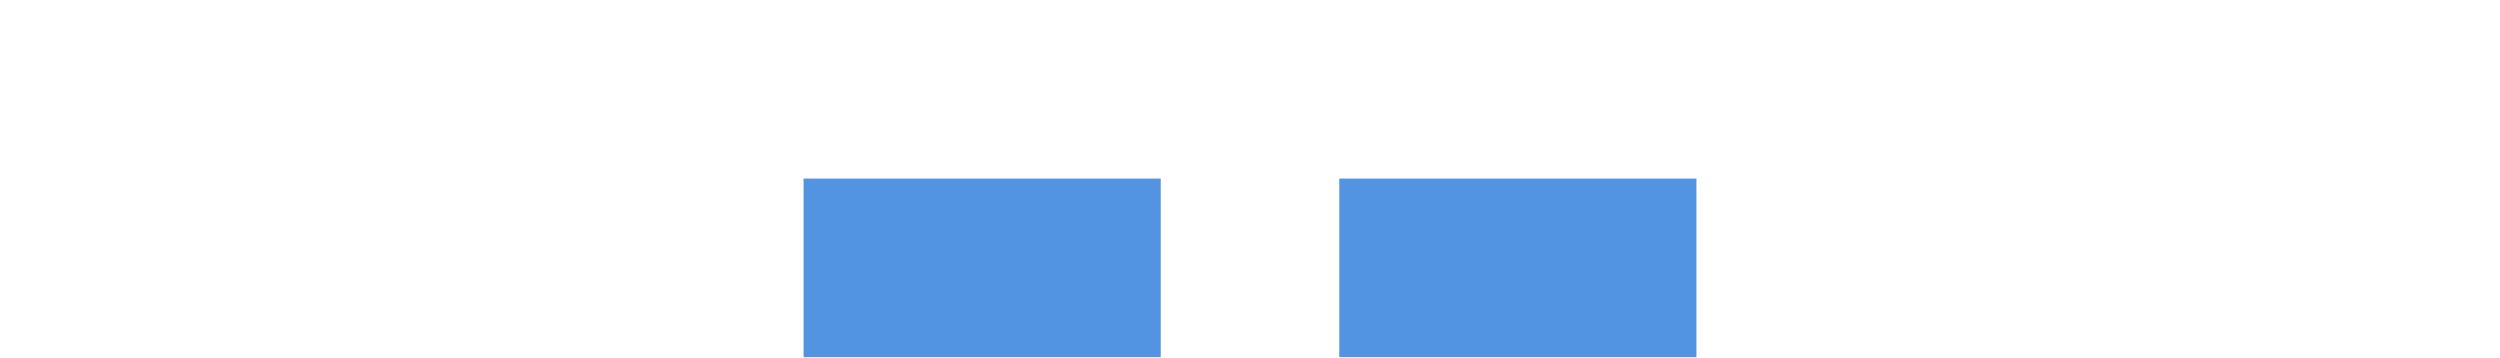
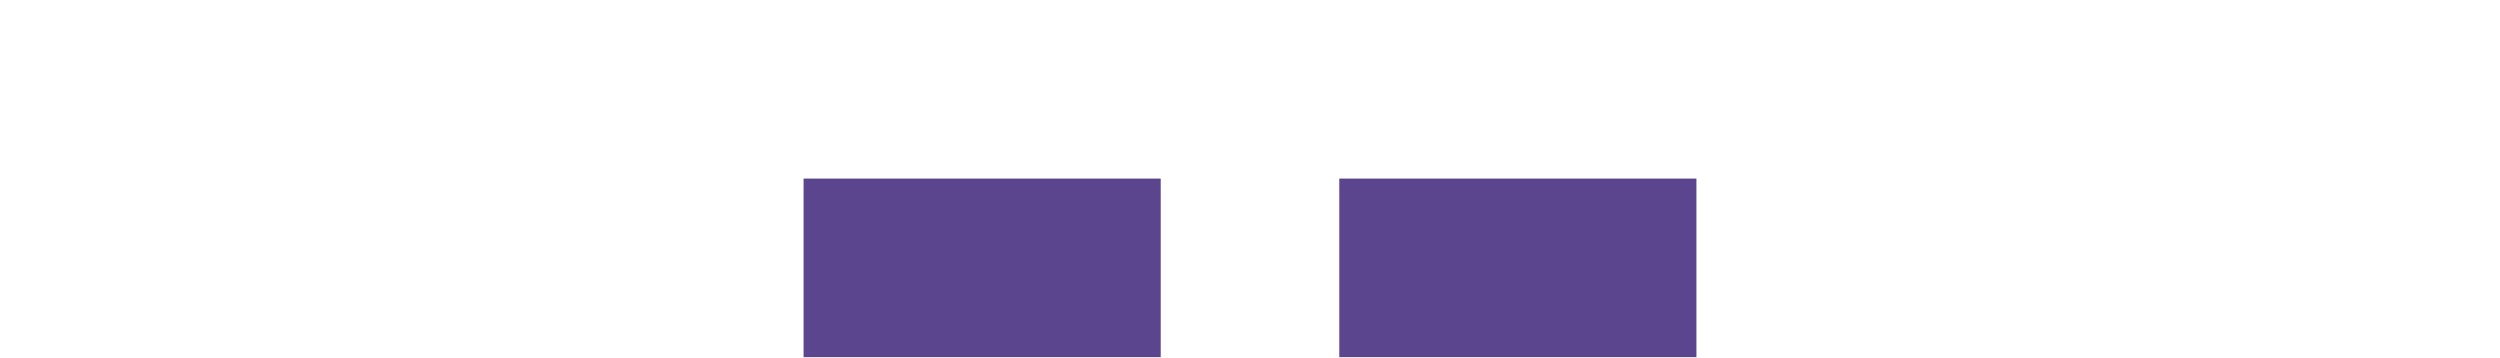
<svg xmlns="http://www.w3.org/2000/svg" xmlns:ns1="http://www.openswatchbook.org/uri/2009/osb" xmlns:xlink="http://www.w3.org/1999/xlink" width="28" height="4" id="svg11300" version="1.0" style="display:inline;enable-background:new">
  <defs id="defs3">
    <linearGradient id="selected_bg_color" ns1:paint="solid">
-       <stop style="stop-color:#5294e2;stop-opacity:1;" offset="0" id="stop4138" />
+       <stop style="stop-color:#5C458F;stop-opacity:1;" offset="0" id="stop4138" />
    </linearGradient>
    <linearGradient xlink:href="#selected_bg_color" id="linearGradient4140" x1="11" y1="298" x2="11" y2="300" gradientUnits="userSpaceOnUse" />
  </defs>
  <g style="display:inline" id="layer1" transform="translate(0,-296)">
    <rect style="opacity:1;fill:url(#linearGradient4140);fill-opacity:1;stroke:none" id="rect4270-9" width="4" height="2" x="9" y="298" />
    <rect y="298" x="15" height="2" width="4" id="rect4239" style="opacity:1;fill:url(#selected_bg_color);fill-opacity:1;stroke:none" />
  </g>
</svg>
